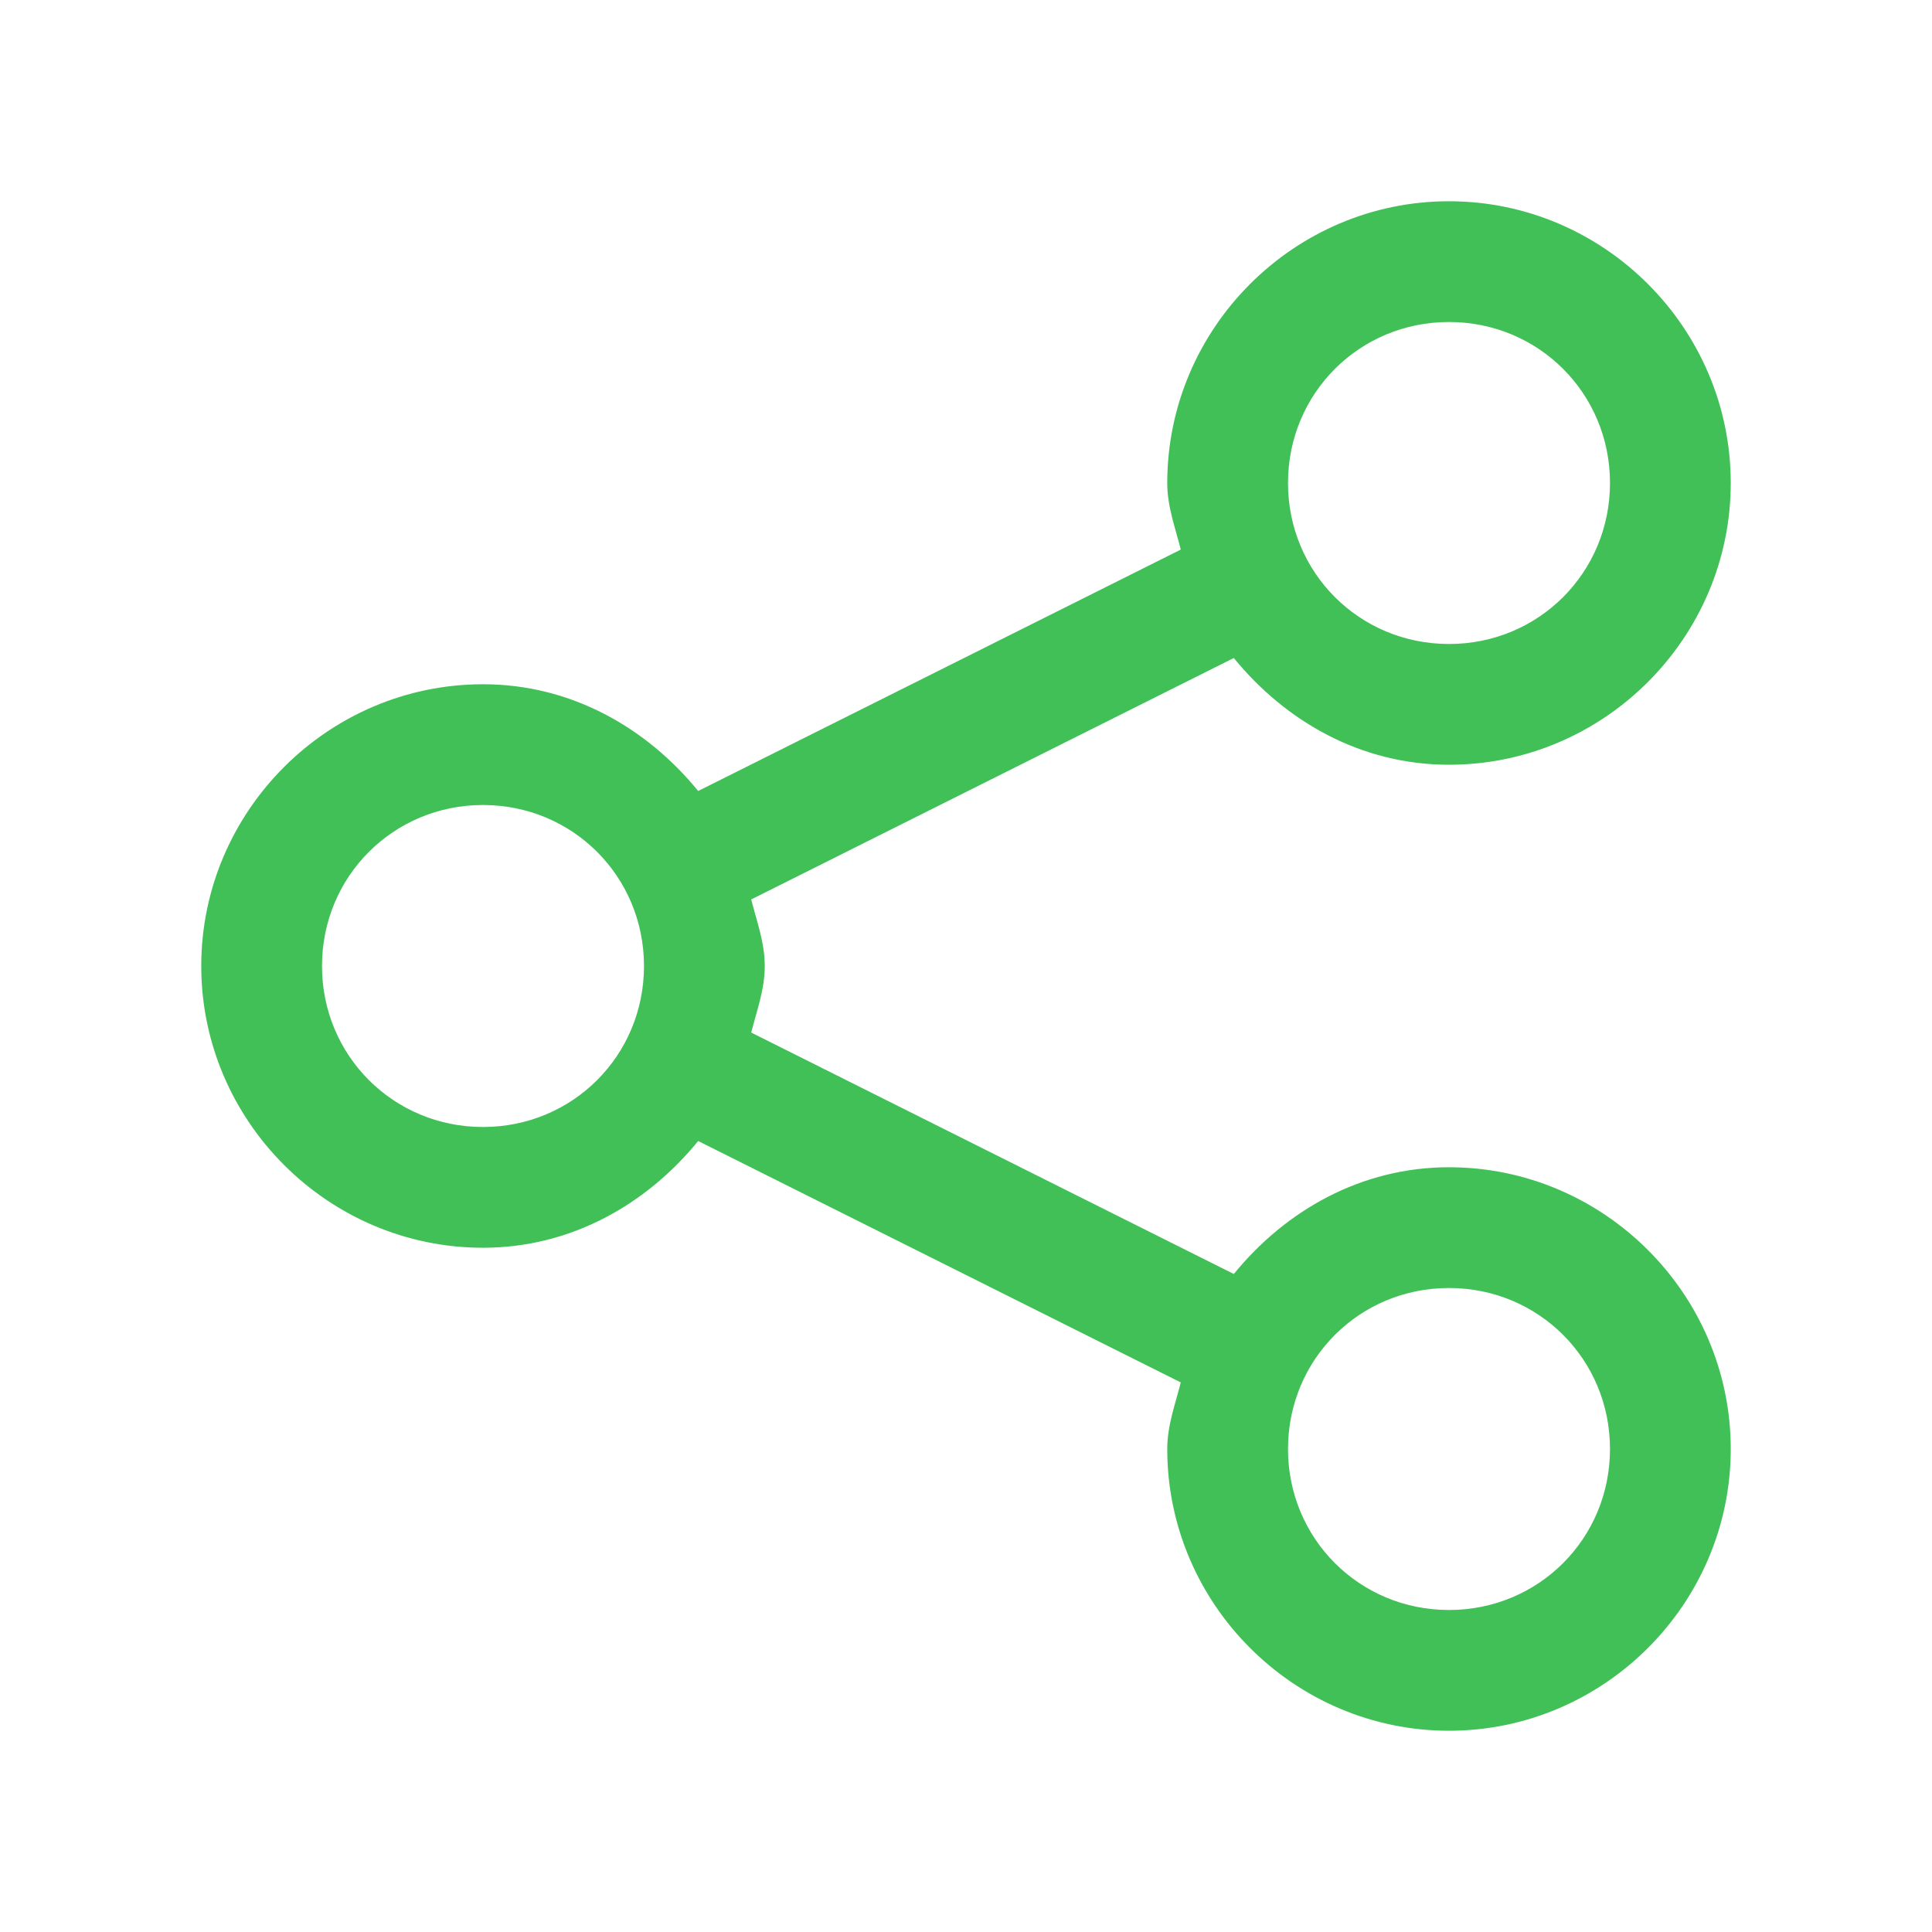
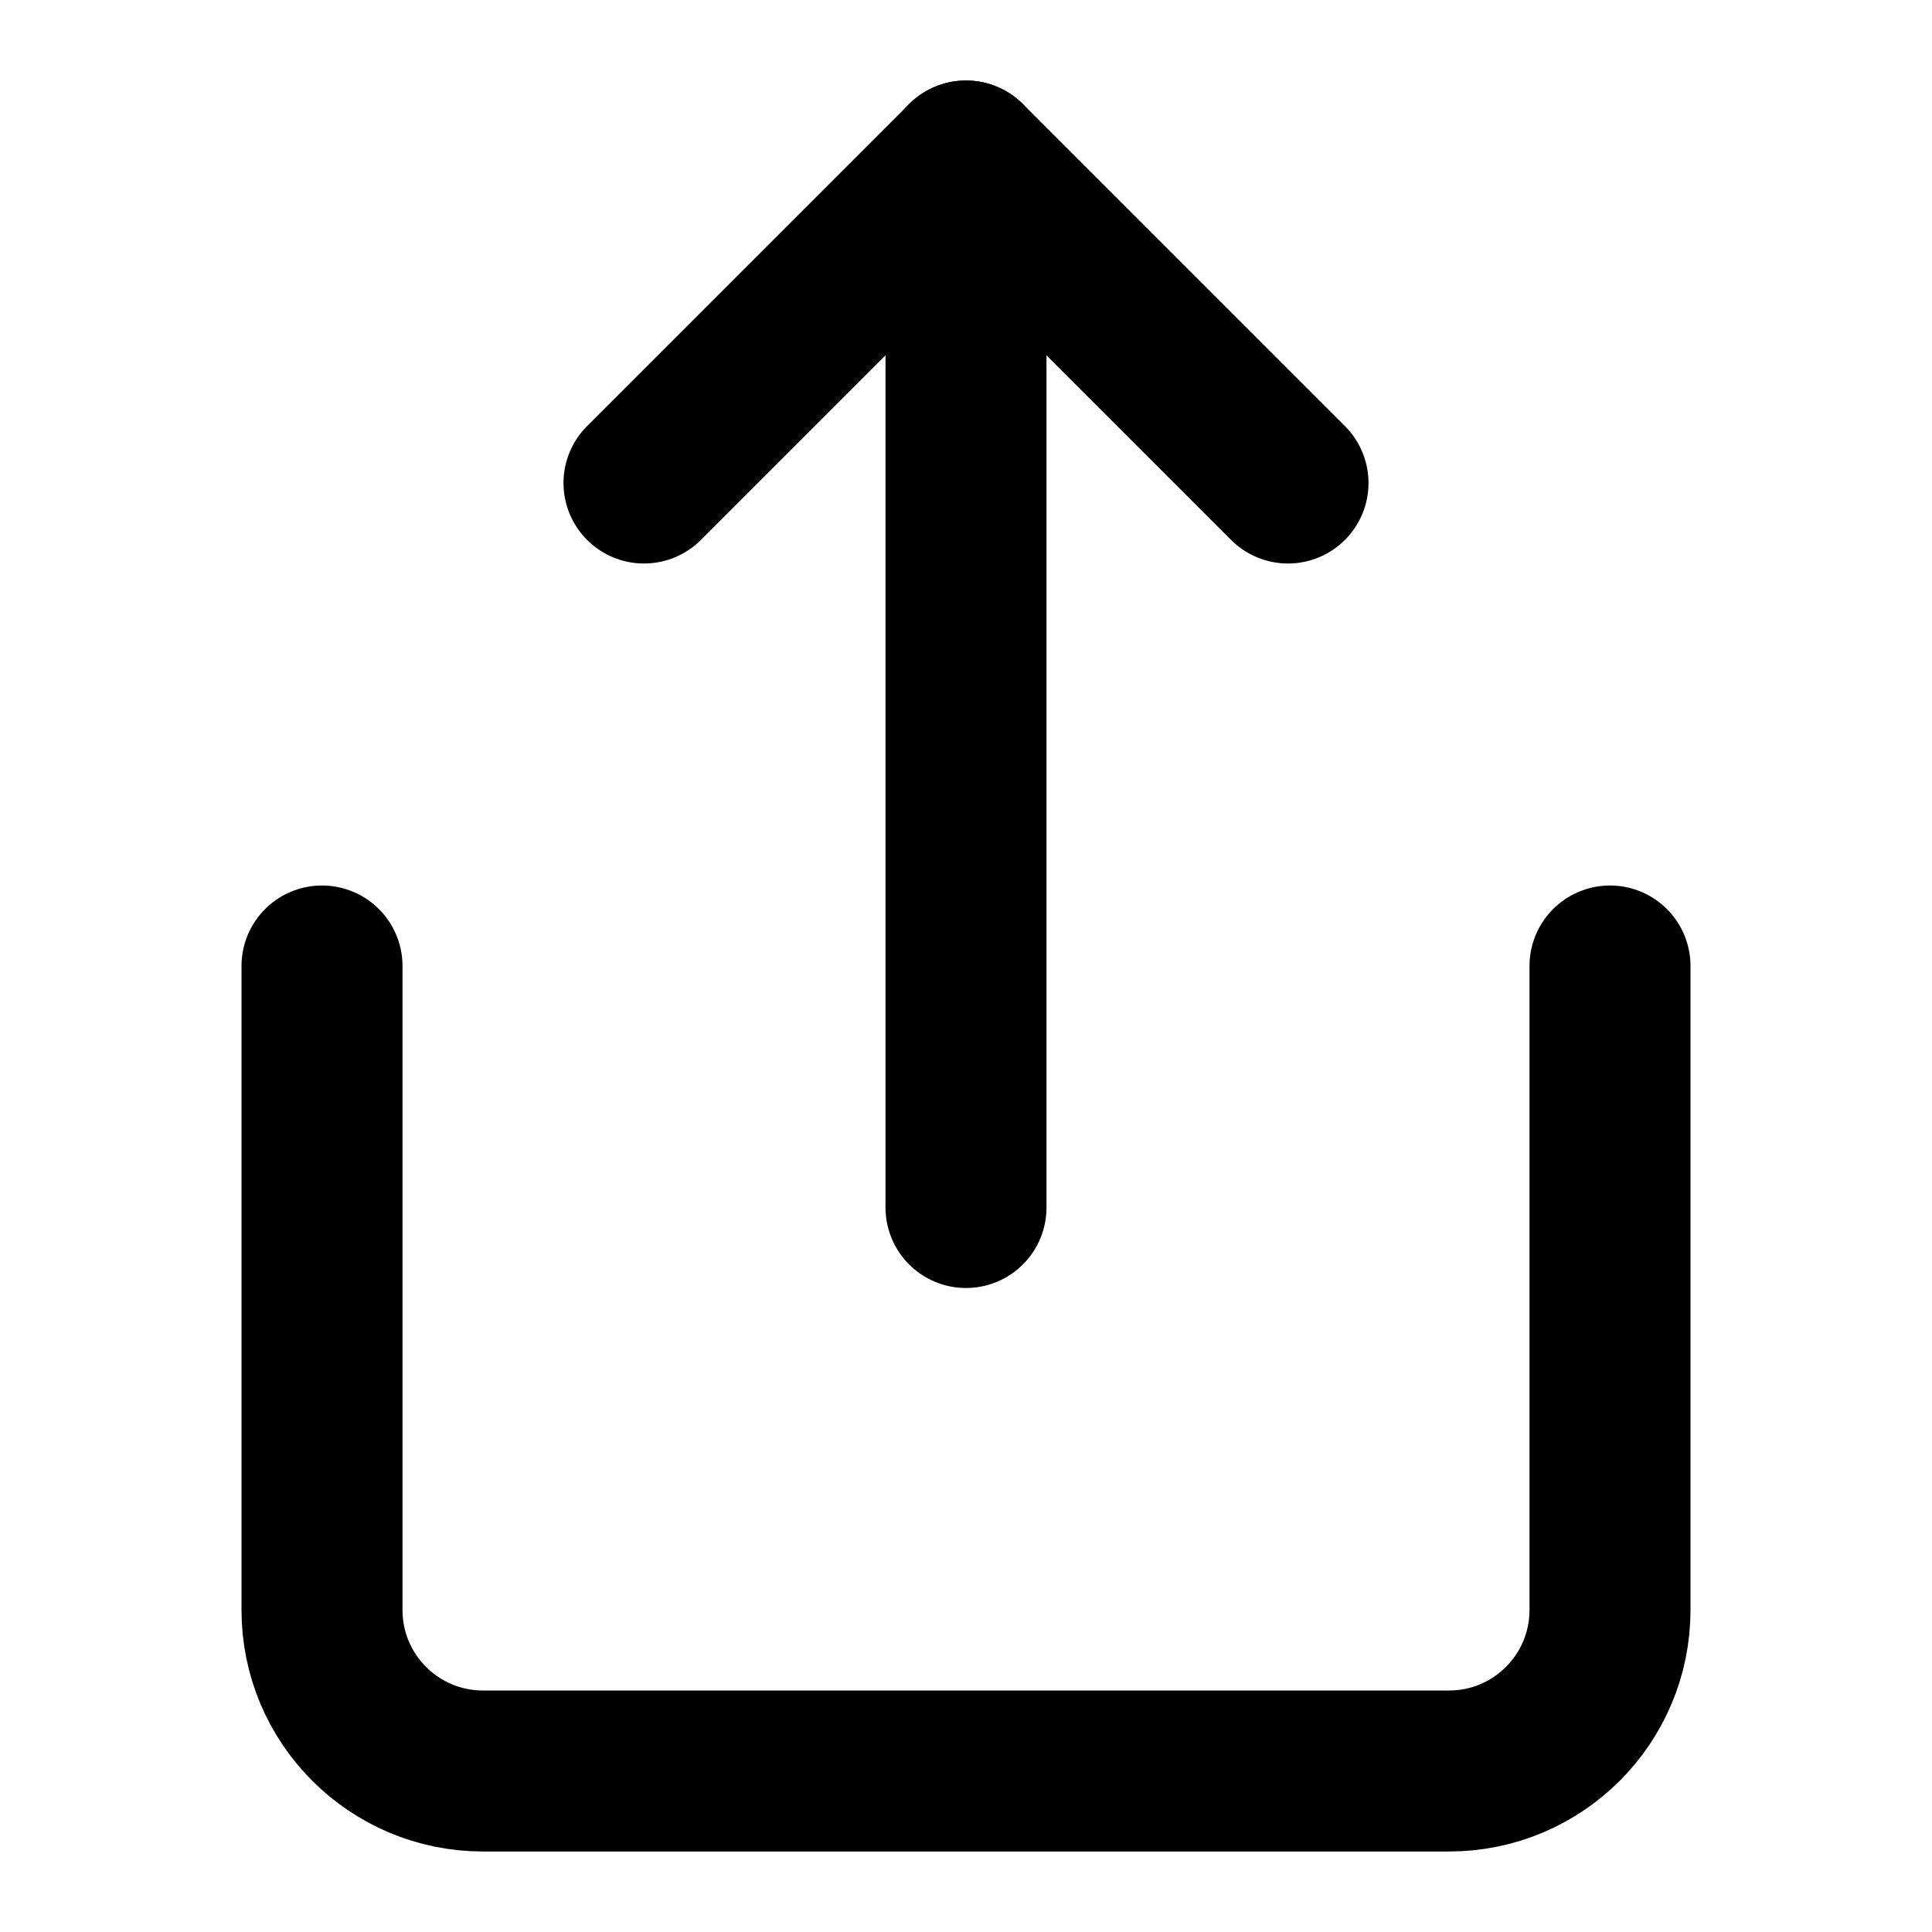
- <svg xmlns="http://www.w3.org/2000/svg" fill="#40C057" viewBox="0 0 48 48" width="48px" height="48px">
-   <path d="M 36 5 C 32.152 5 29 8.152 29 12 C 29 12.586 29.199 13.109 29.336 13.654 L 17.346 19.652 C 16.059 18.074 14.182 17 12 17 C 8.152 17 5 20.152 5 24 C 5 27.848 8.152 31 12 31 C 14.182 31 16.059 29.926 17.346 28.348 L 29.336 34.346 C 29.199 34.891 29 35.414 29 36 C 29 39.848 32.152 43 36 43 C 39.848 43 43 39.848 43 36 C 43 32.152 39.848 29 36 29 C 33.818 29 31.941 30.074 30.654 31.652 L 18.664 25.654 C 18.801 25.109 19 24.586 19 24 C 19 23.414 18.801 22.891 18.664 22.346 L 30.654 16.348 C 31.941 17.926 33.818 19 36 19 C 39.848 19 43 15.848 43 12 C 43 8.152 39.848 5 36 5 z M 36 8 C 38.227 8 40 9.773 40 12 C 40 14.227 38.227 16 36 16 C 33.773 16 32 14.227 32 12 C 32 9.773 33.773 8 36 8 z M 12 20 C 14.227 20 16 21.773 16 24 C 16 26.227 14.227 28 12 28 C 9.773 28 8 26.227 8 24 C 8 21.773 9.773 20 12 20 z M 36 32 C 38.227 32 40 33.773 40 36 C 40 38.227 38.227 40 36 40 C 33.773 40 32 38.227 32 36 C 32 33.773 33.773 32 36 32 z" />
+ <svg xmlns="http://www.w3.org/2000/svg" width="24px" height="24px" viewBox="0 0 24 24" fill="none" stroke="currentColor" stroke-width="2" stroke-linecap="round" stroke-linejoin="round" class="feather feather-share">
+   <path d="M4 12v8a2 2 0 0 0 2 2h12a2 2 0 0 0 2-2v-8" />
+   <polyline points="16 6 12 2 8 6" />
+   <line x1="12" y1="2" x2="12" y2="15" />
</svg>
